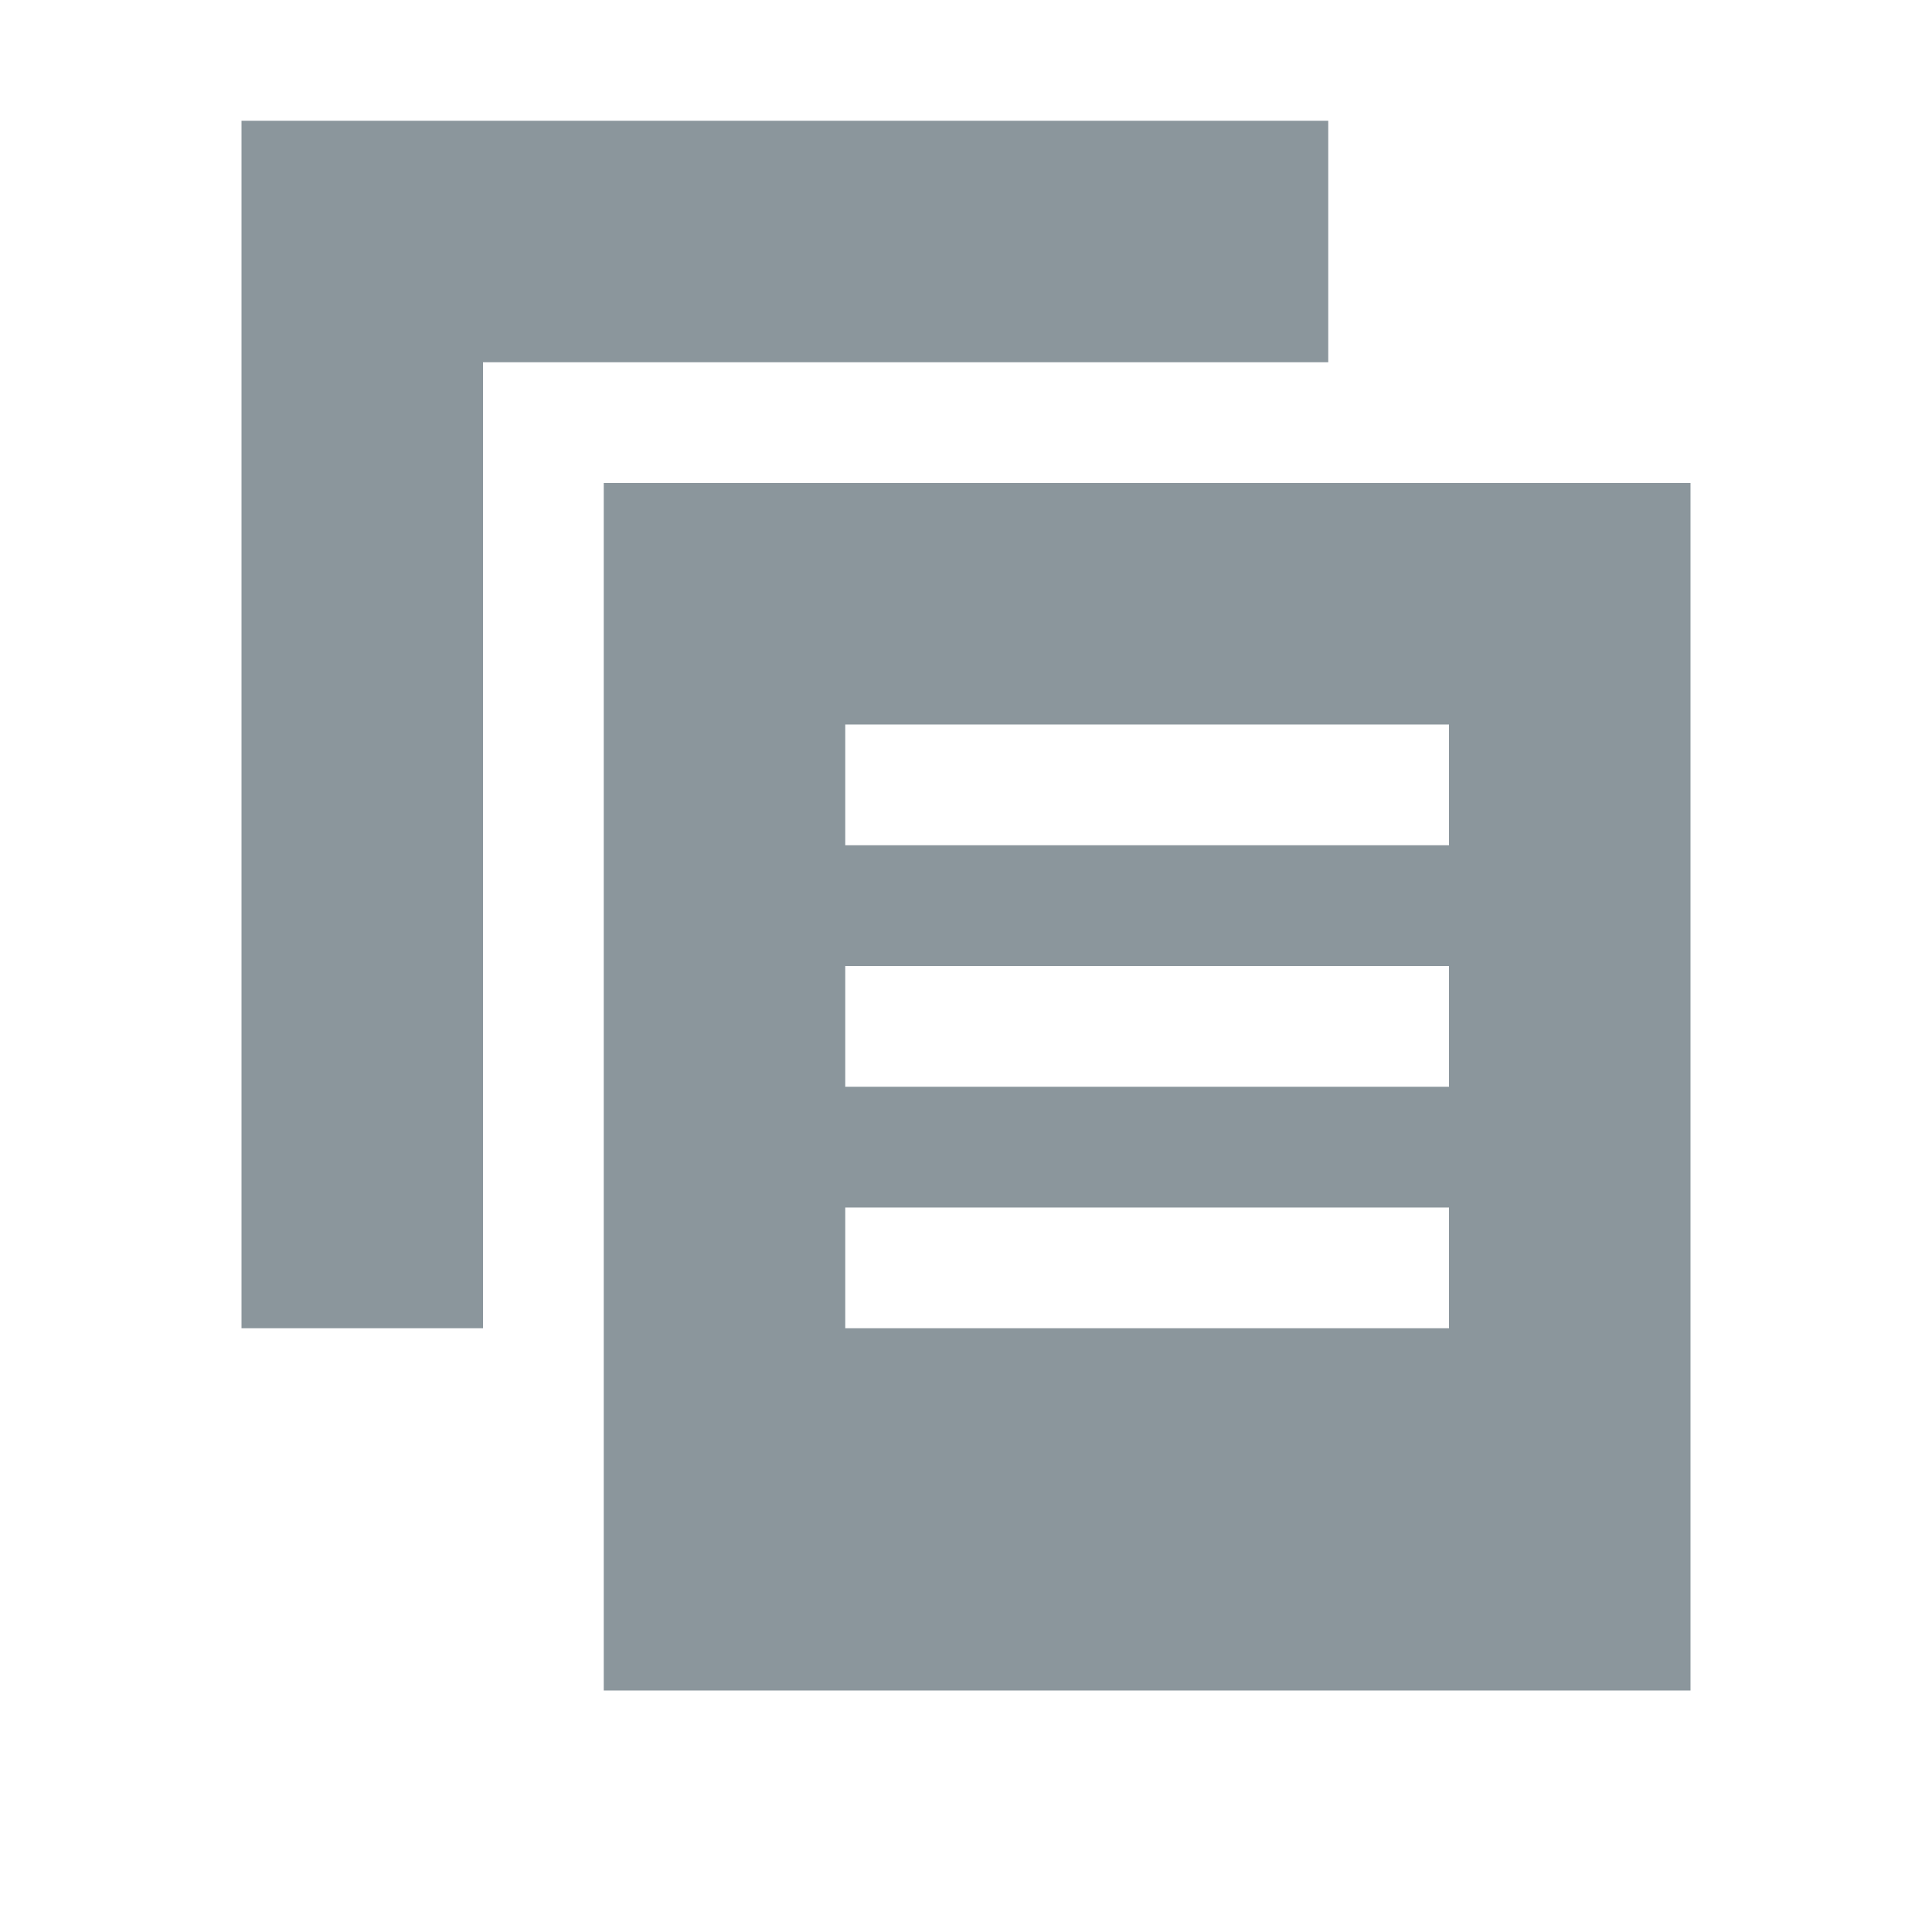
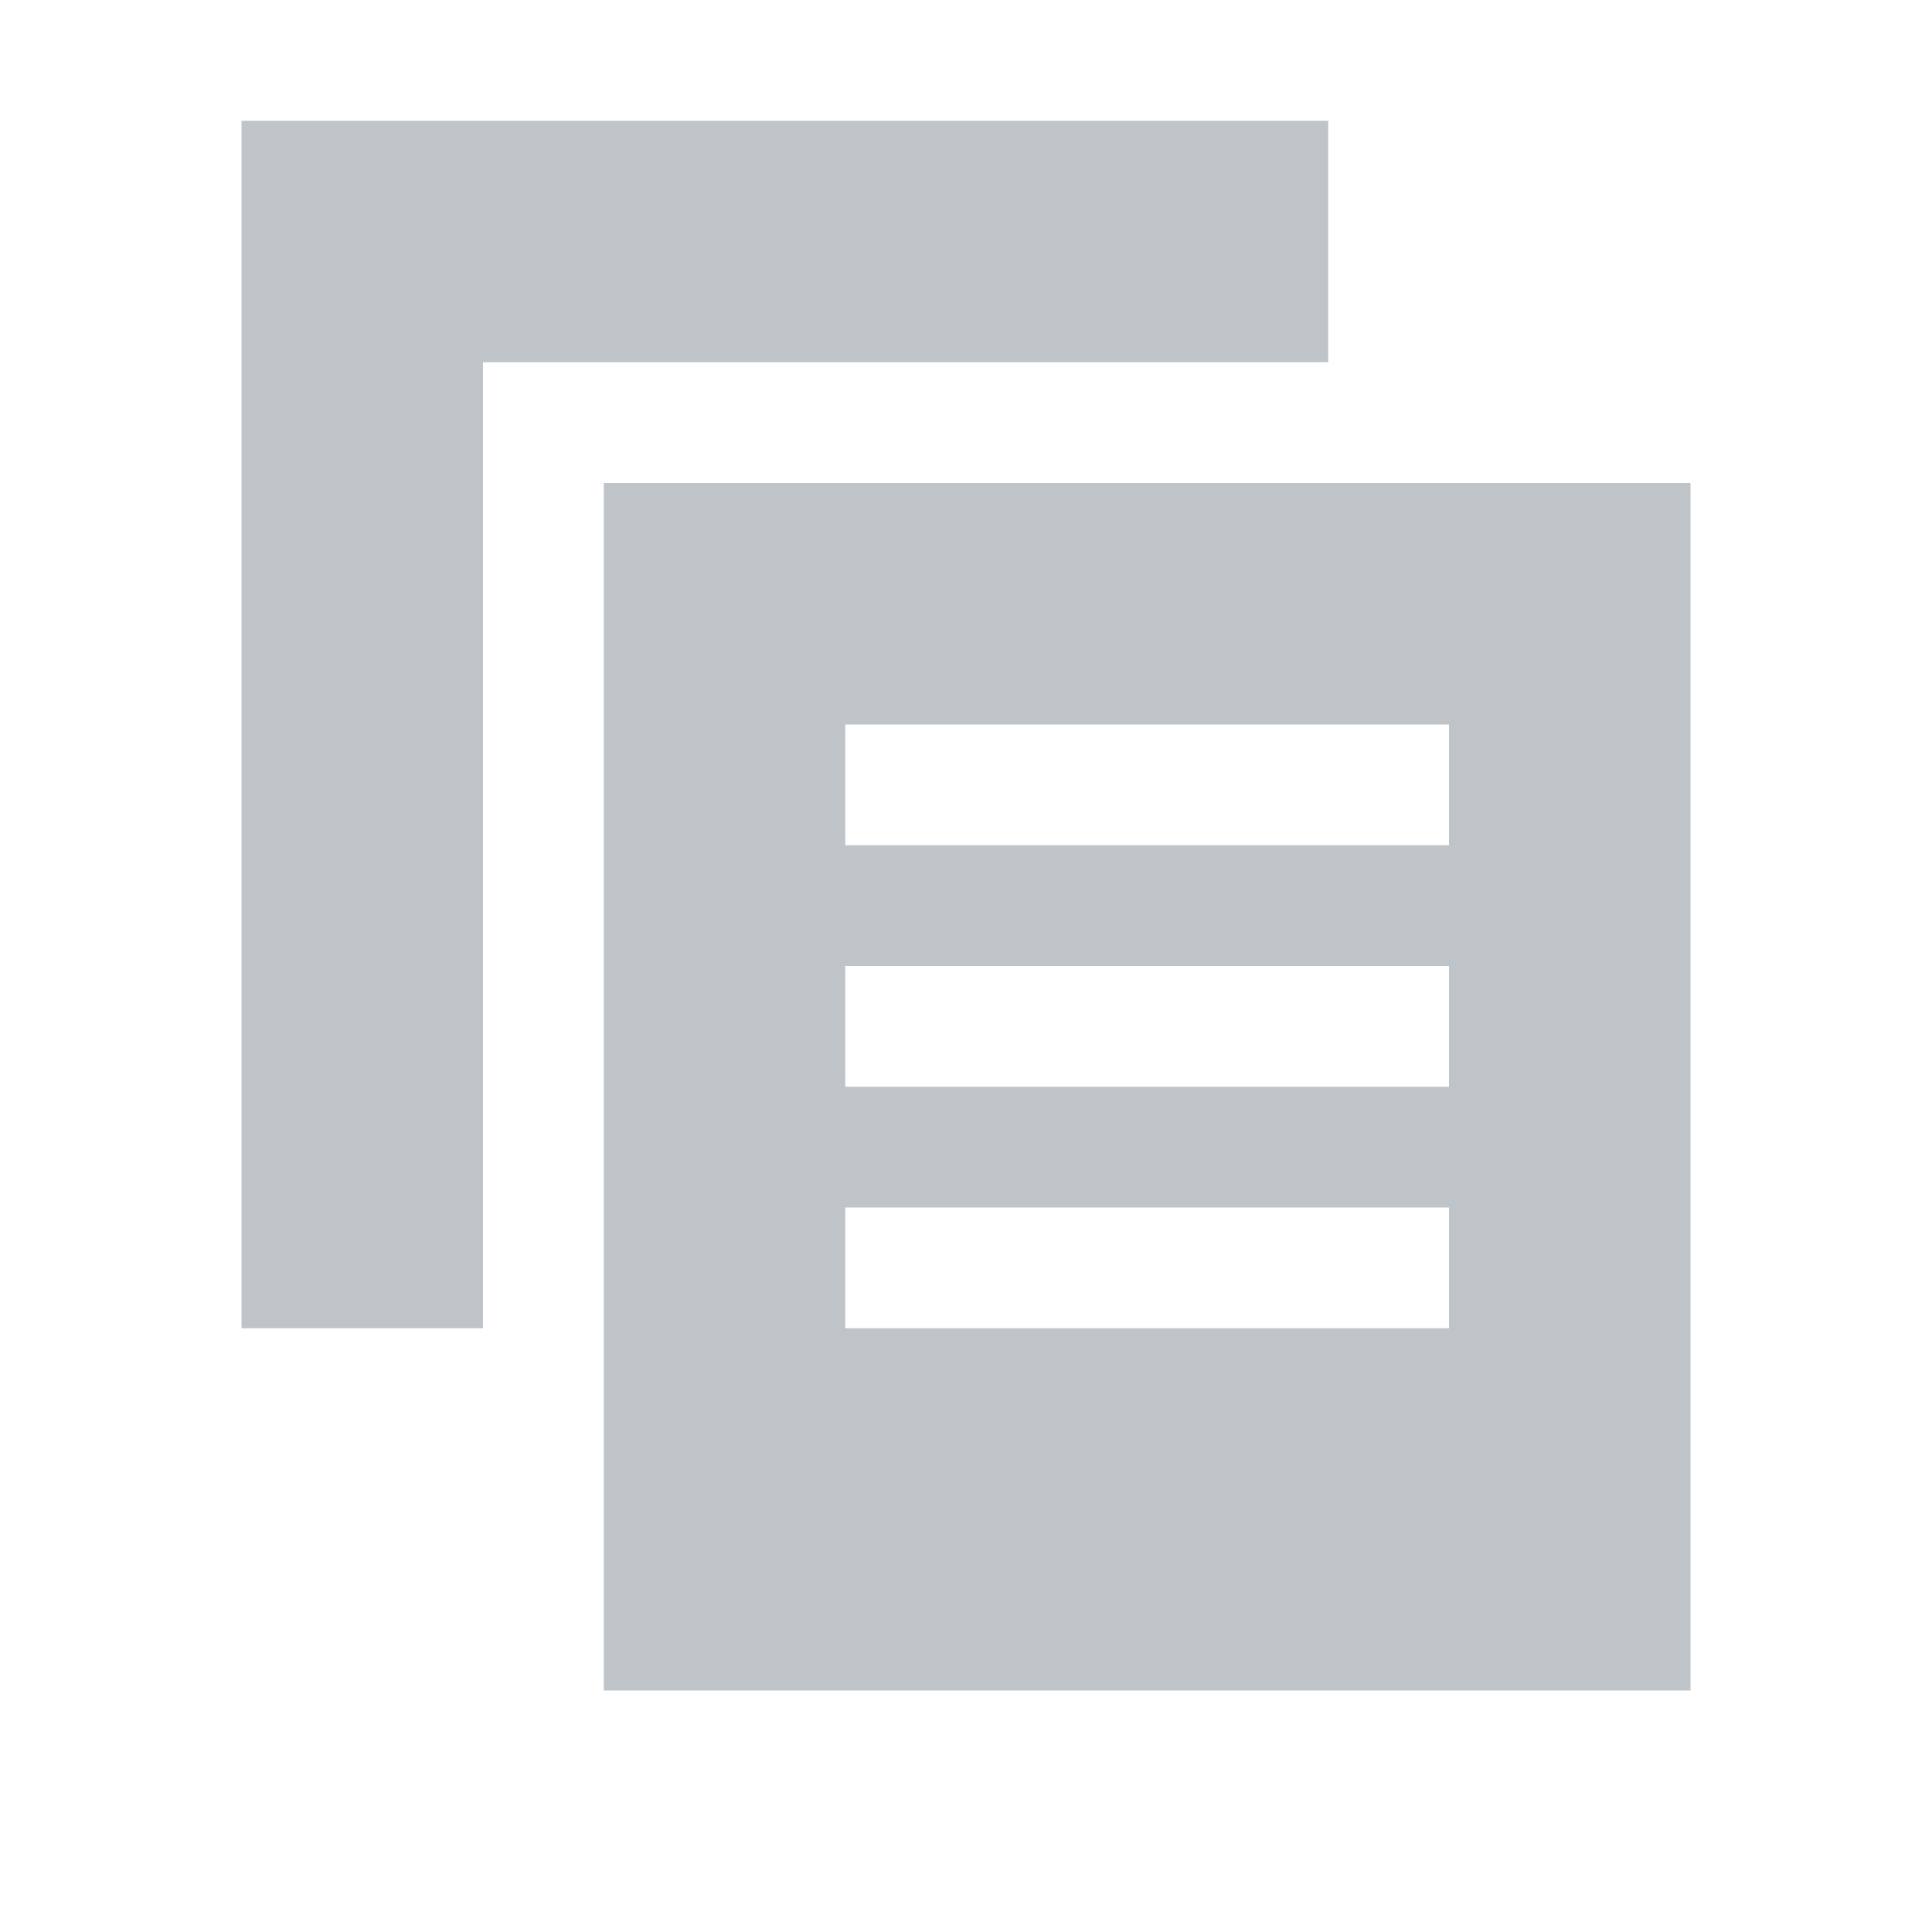
<svg xmlns="http://www.w3.org/2000/svg" width="16" height="16" viewBox="0 0 16 16" fill="none">
-   <path fill-rule="evenodd" clip-rule="evenodd" d="M11 1H2V11H4V3H11V1Z" fill="#7F8B91" fill-opacity="0.9" />
-   <path fill-rule="evenodd" clip-rule="evenodd" d="M14 4H5V14H14V4ZM12 6H7V7H12V6ZM7 10H12V11H7V10ZM12 8H7V9H12V8Z" fill="#7F8B91" fill-opacity="0.9" />
+   <path fill-rule="evenodd" clip-rule="evenodd" d="M11 1H2V11H4V3H11V1Z" fill="#7F8B91" fill-opacity="0.5" />
+   <path fill-rule="evenodd" clip-rule="evenodd" d="M14 4H5V14H14V4ZM12 6H7V7H12V6ZM7 10H12V11H7V10ZM12 8H7V9H12V8Z" fill="#7F8B91" fill-opacity="0.5" />
</svg>
